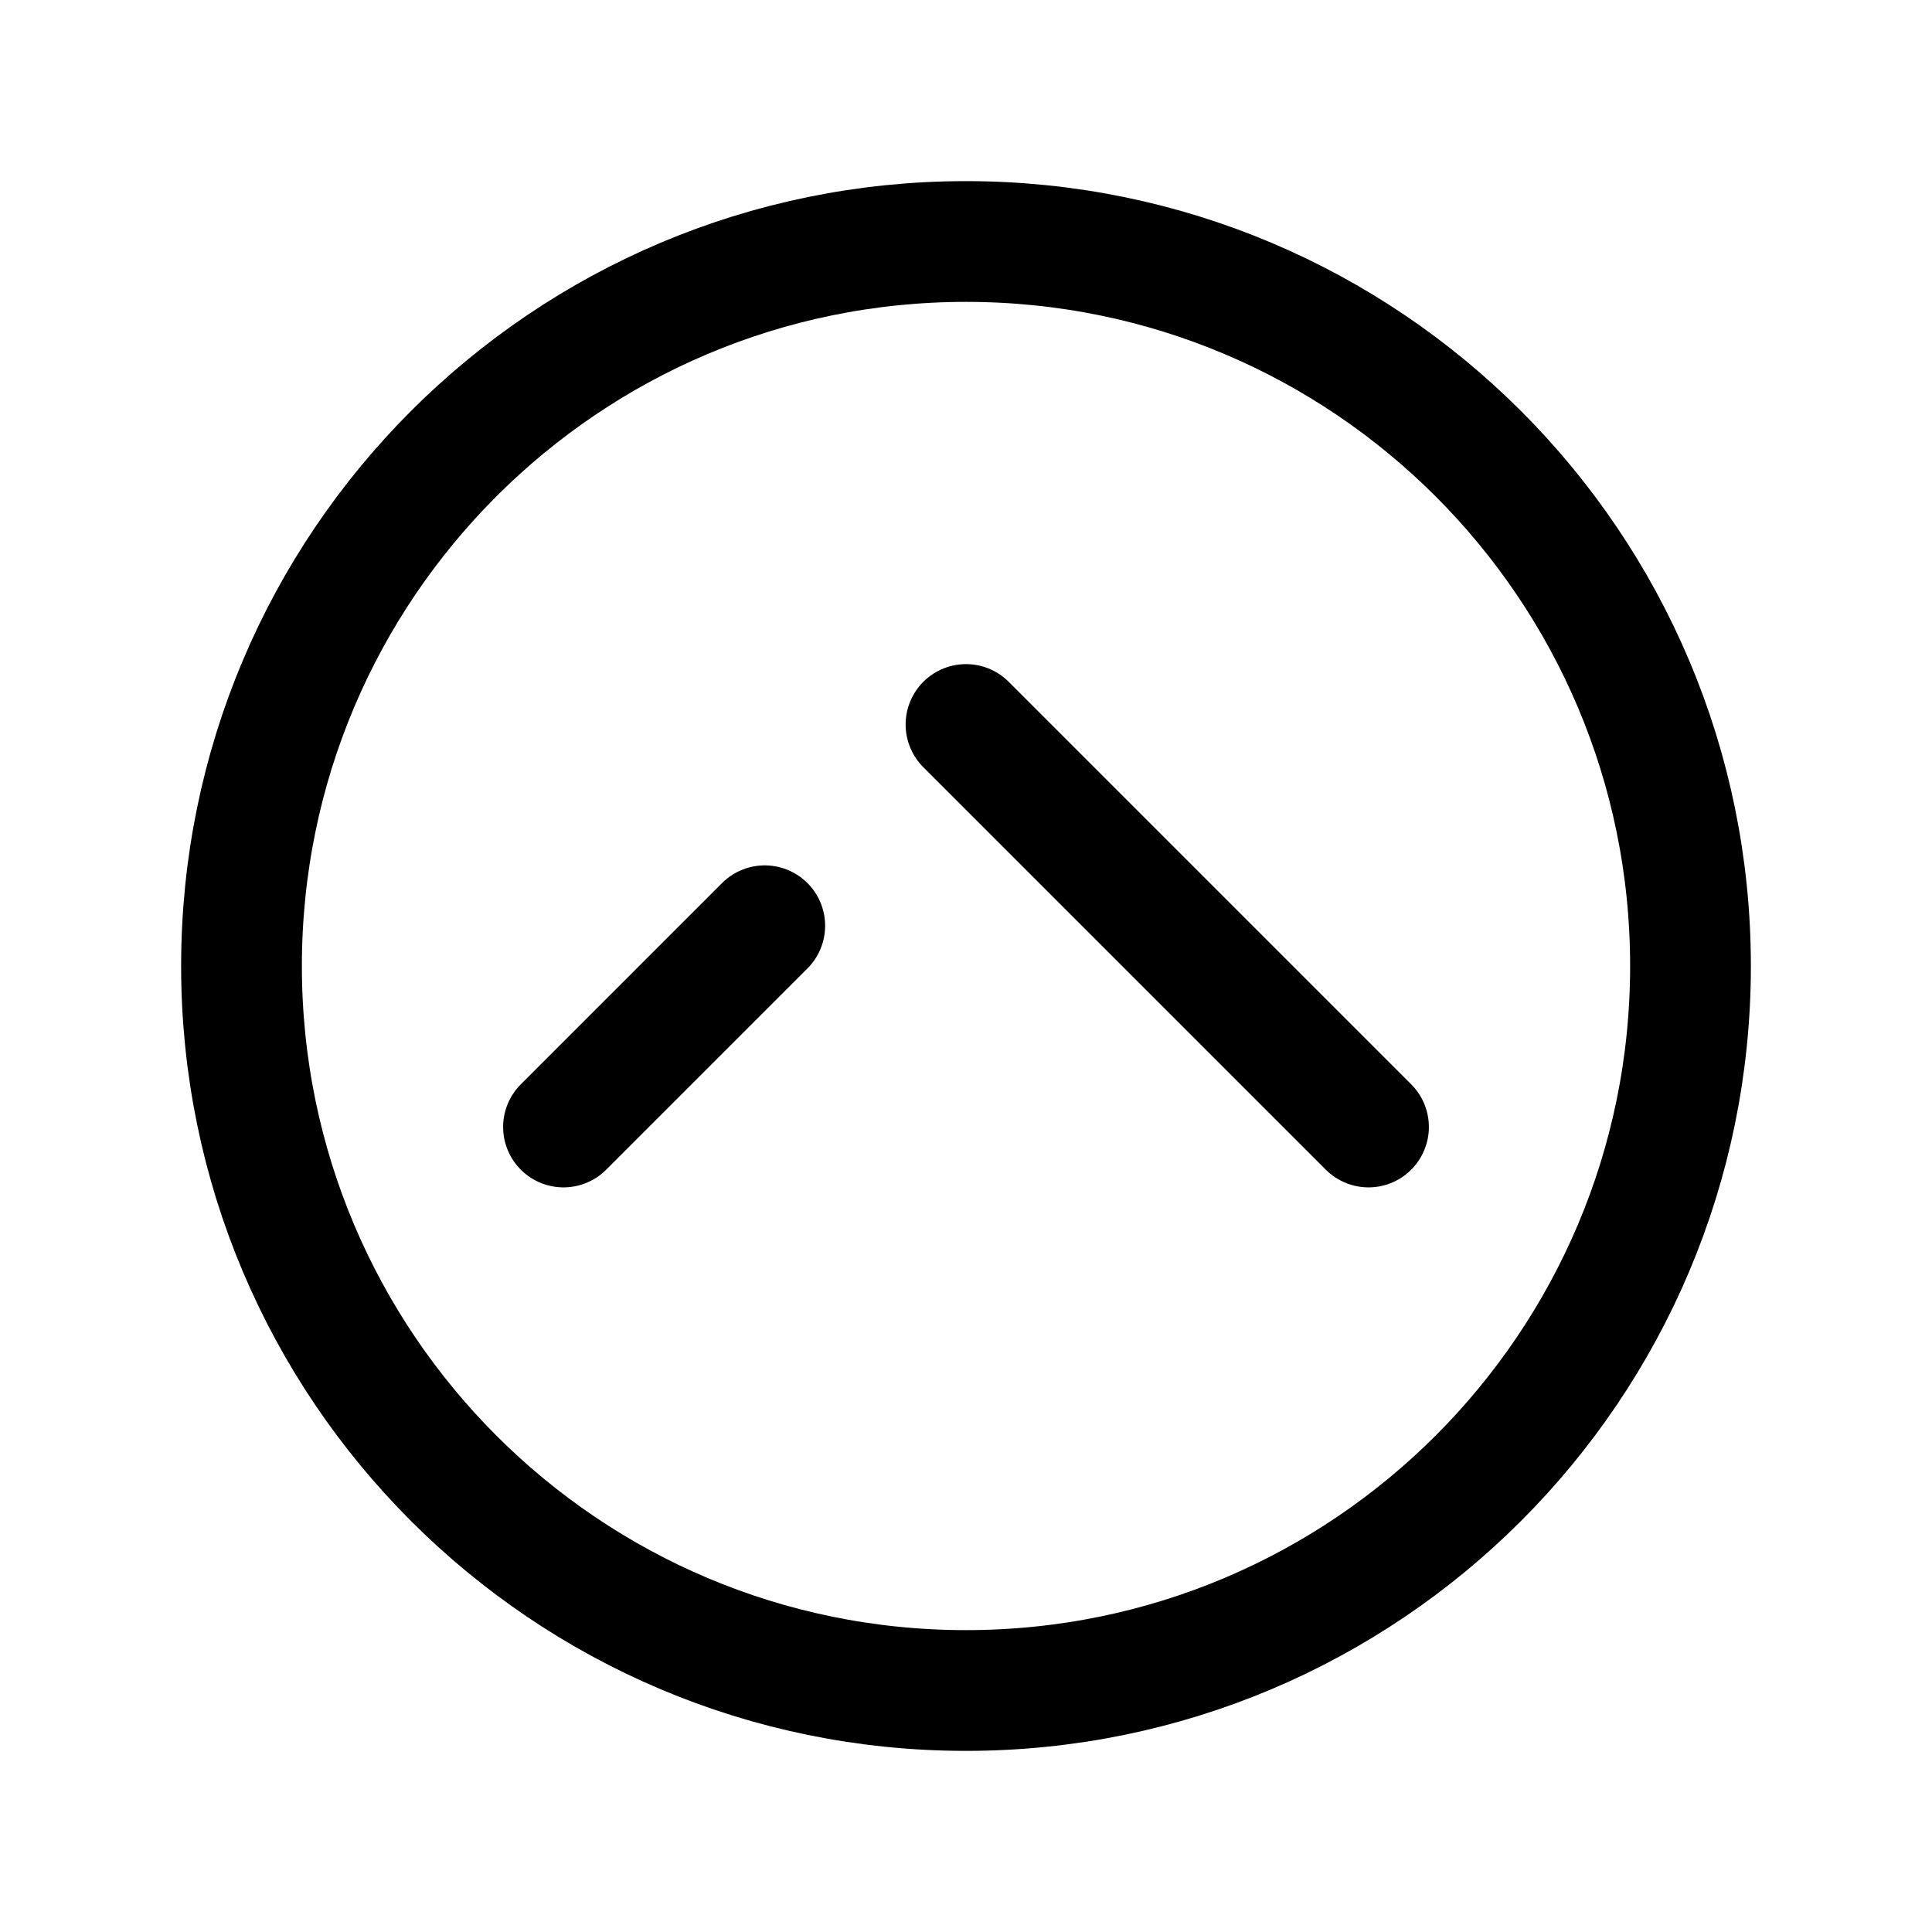
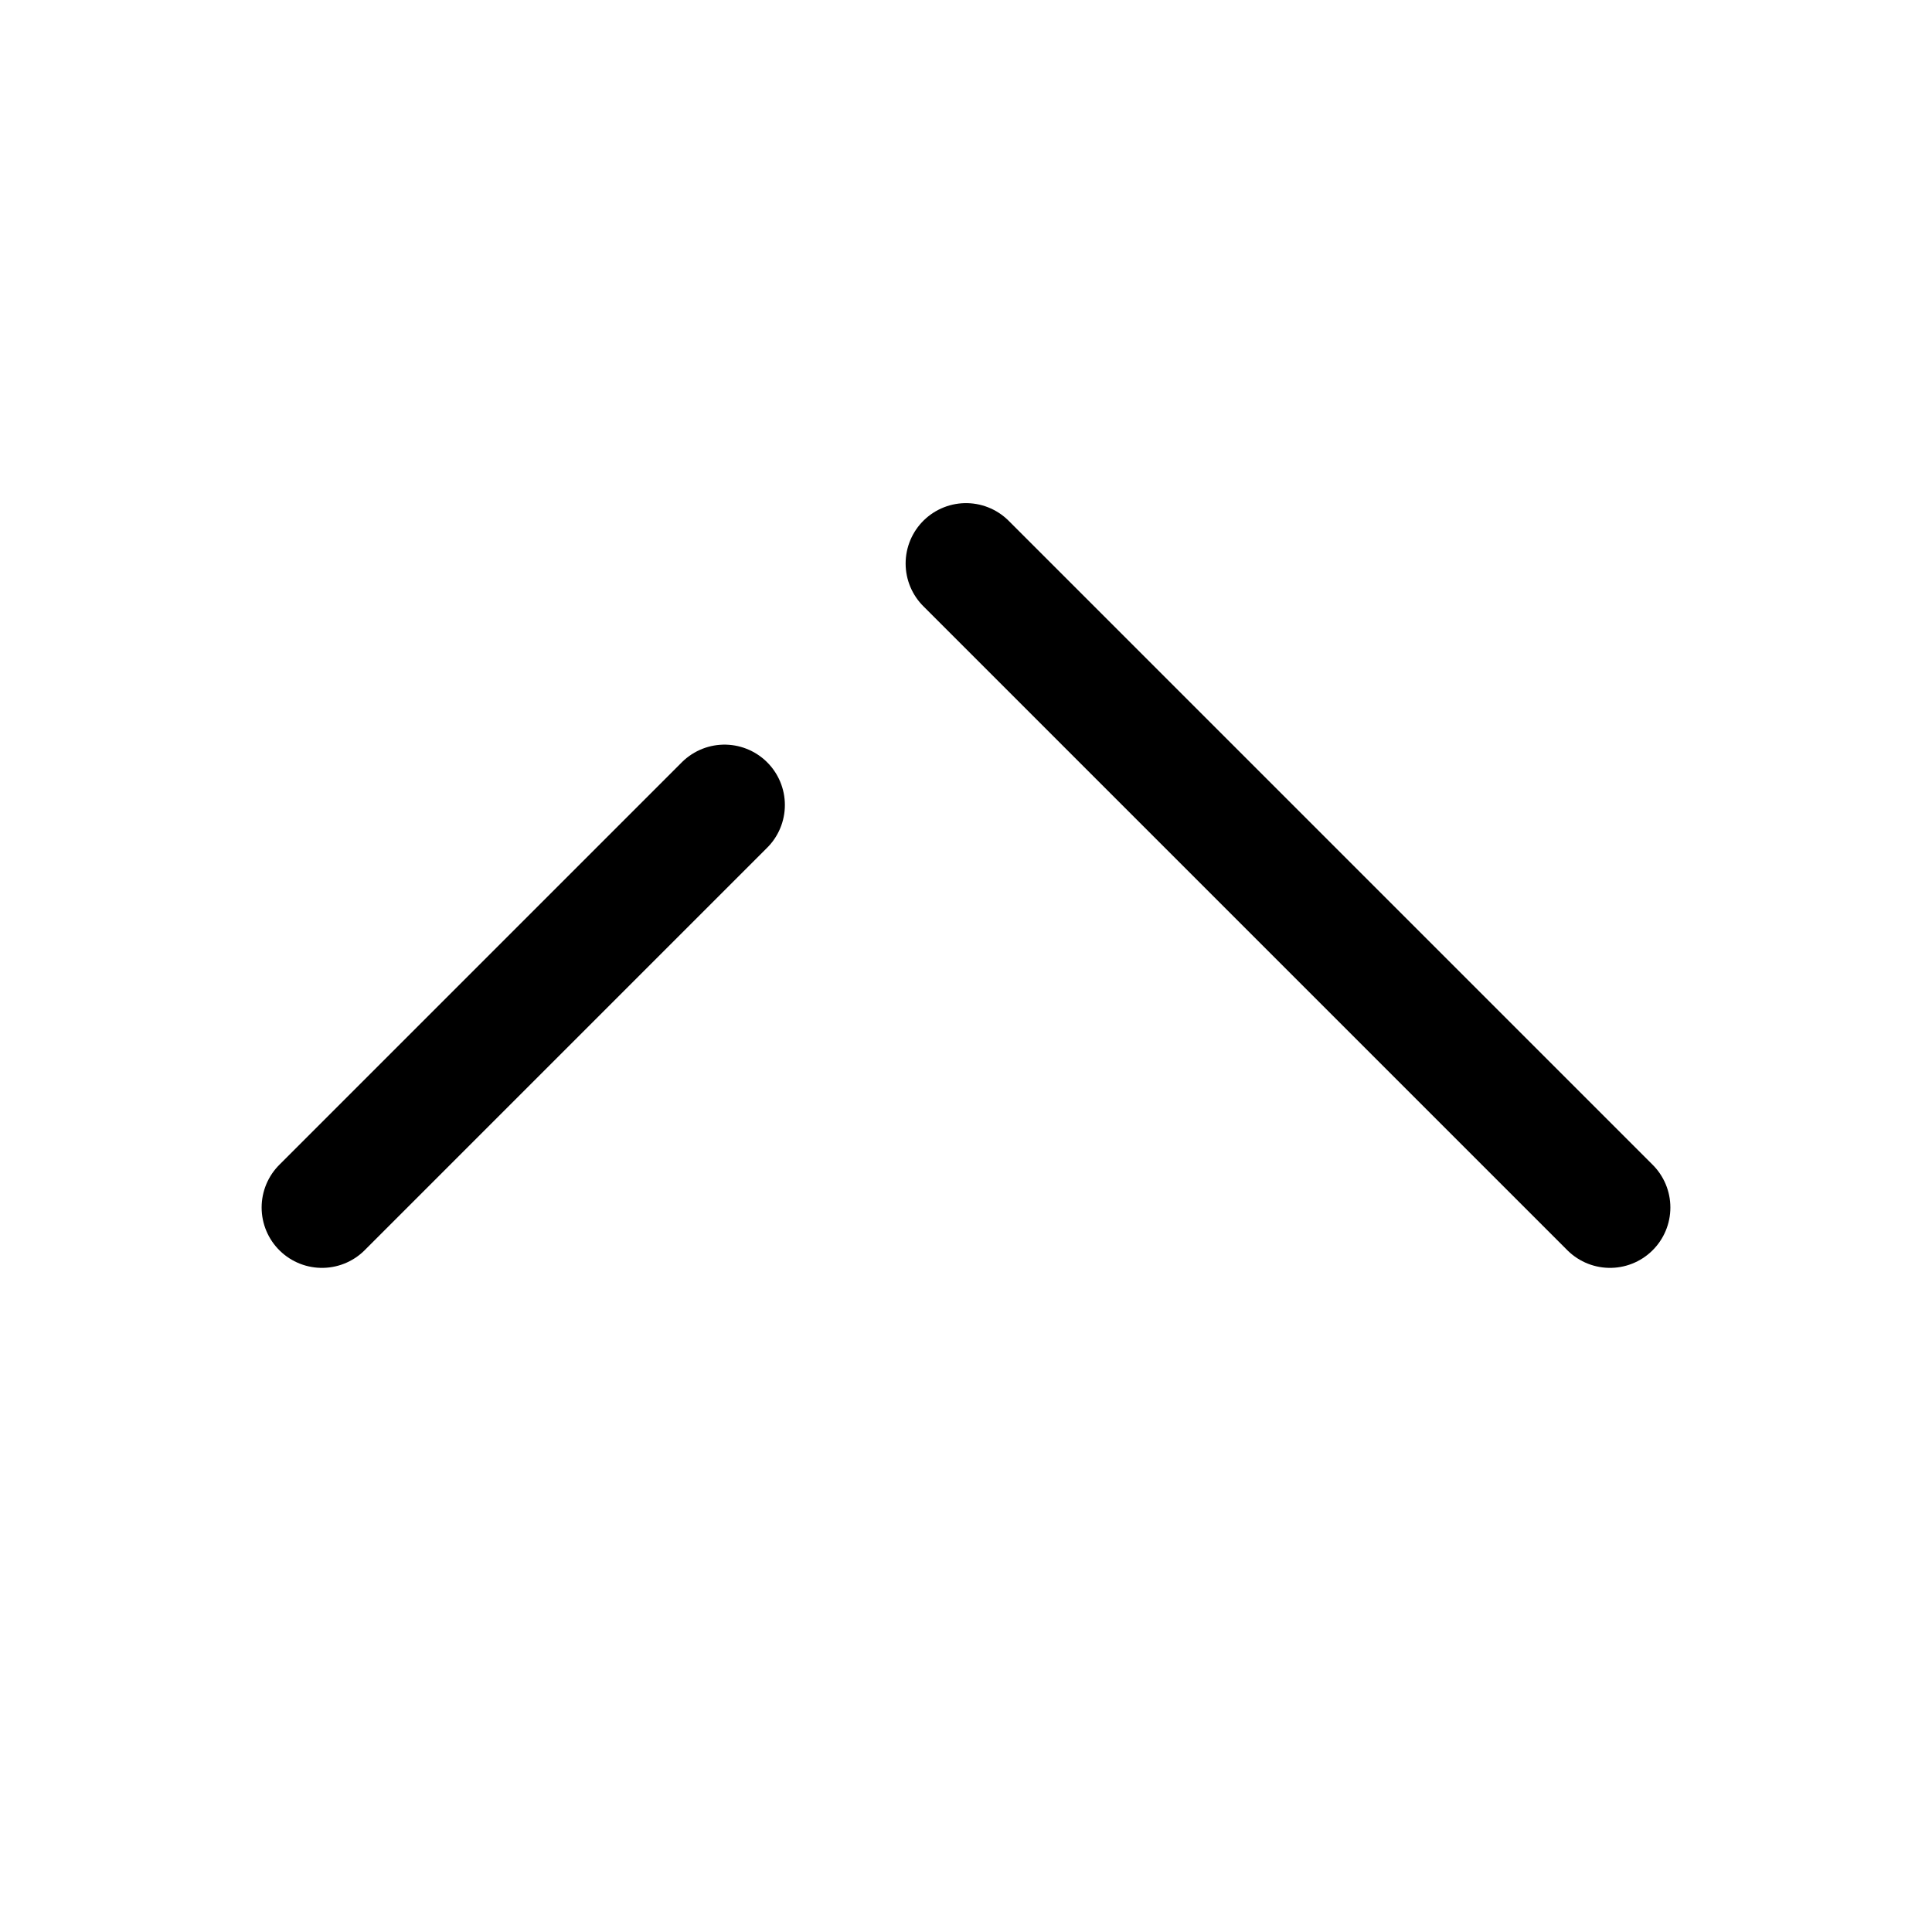
<svg xmlns="http://www.w3.org/2000/svg" width="800px" height="800px" viewBox="0 0 24 24" fill="none">
-   <path d="M9.5 11.5L7 14M17 14L12 9M21 12C21 16.971 16.971 21 12 21C7.029 21 3 16.971 3 12C3 7.029 7.029 3 12 3C16.971 3 21 7.029 21 12Z" stroke="#000000" stroke-width="1.5" stroke-linecap="round" stroke-linejoin="round" />
+   <path d="M9 10L4 15M20 15L12 7" stroke="#000000" stroke-width="1.5" stroke-linecap="round" stroke-linejoin="round" />
</svg>
